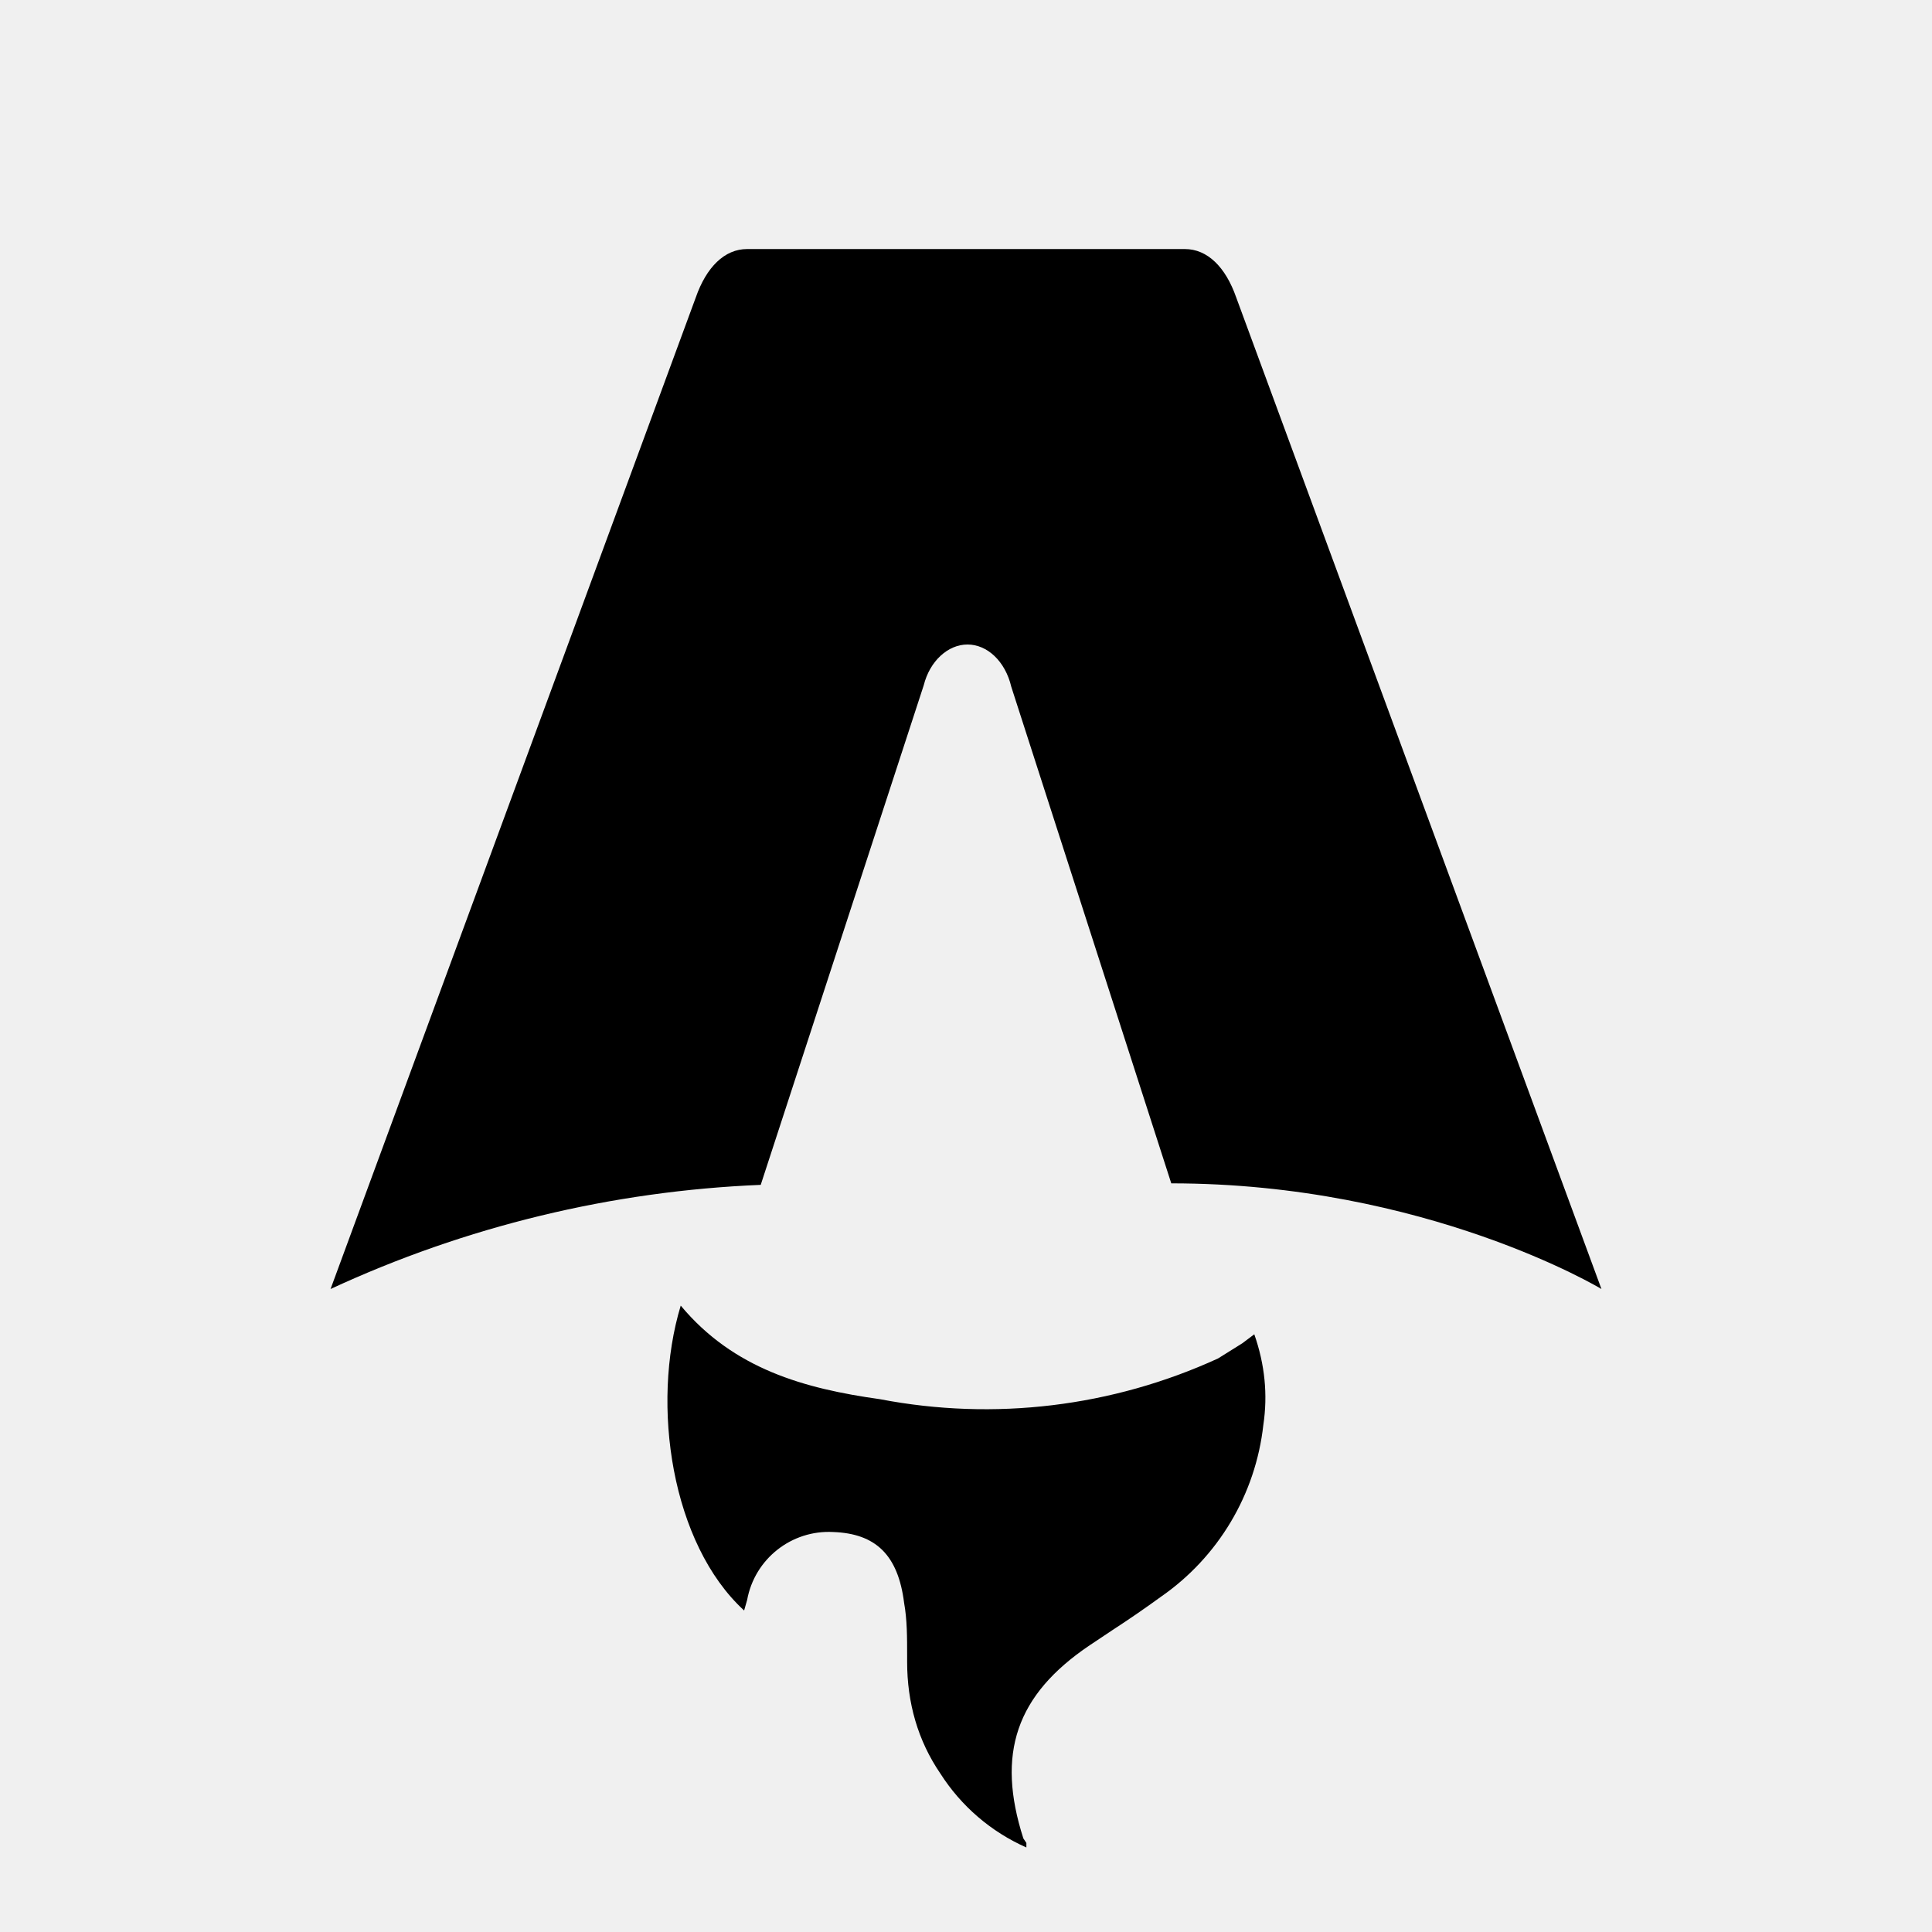
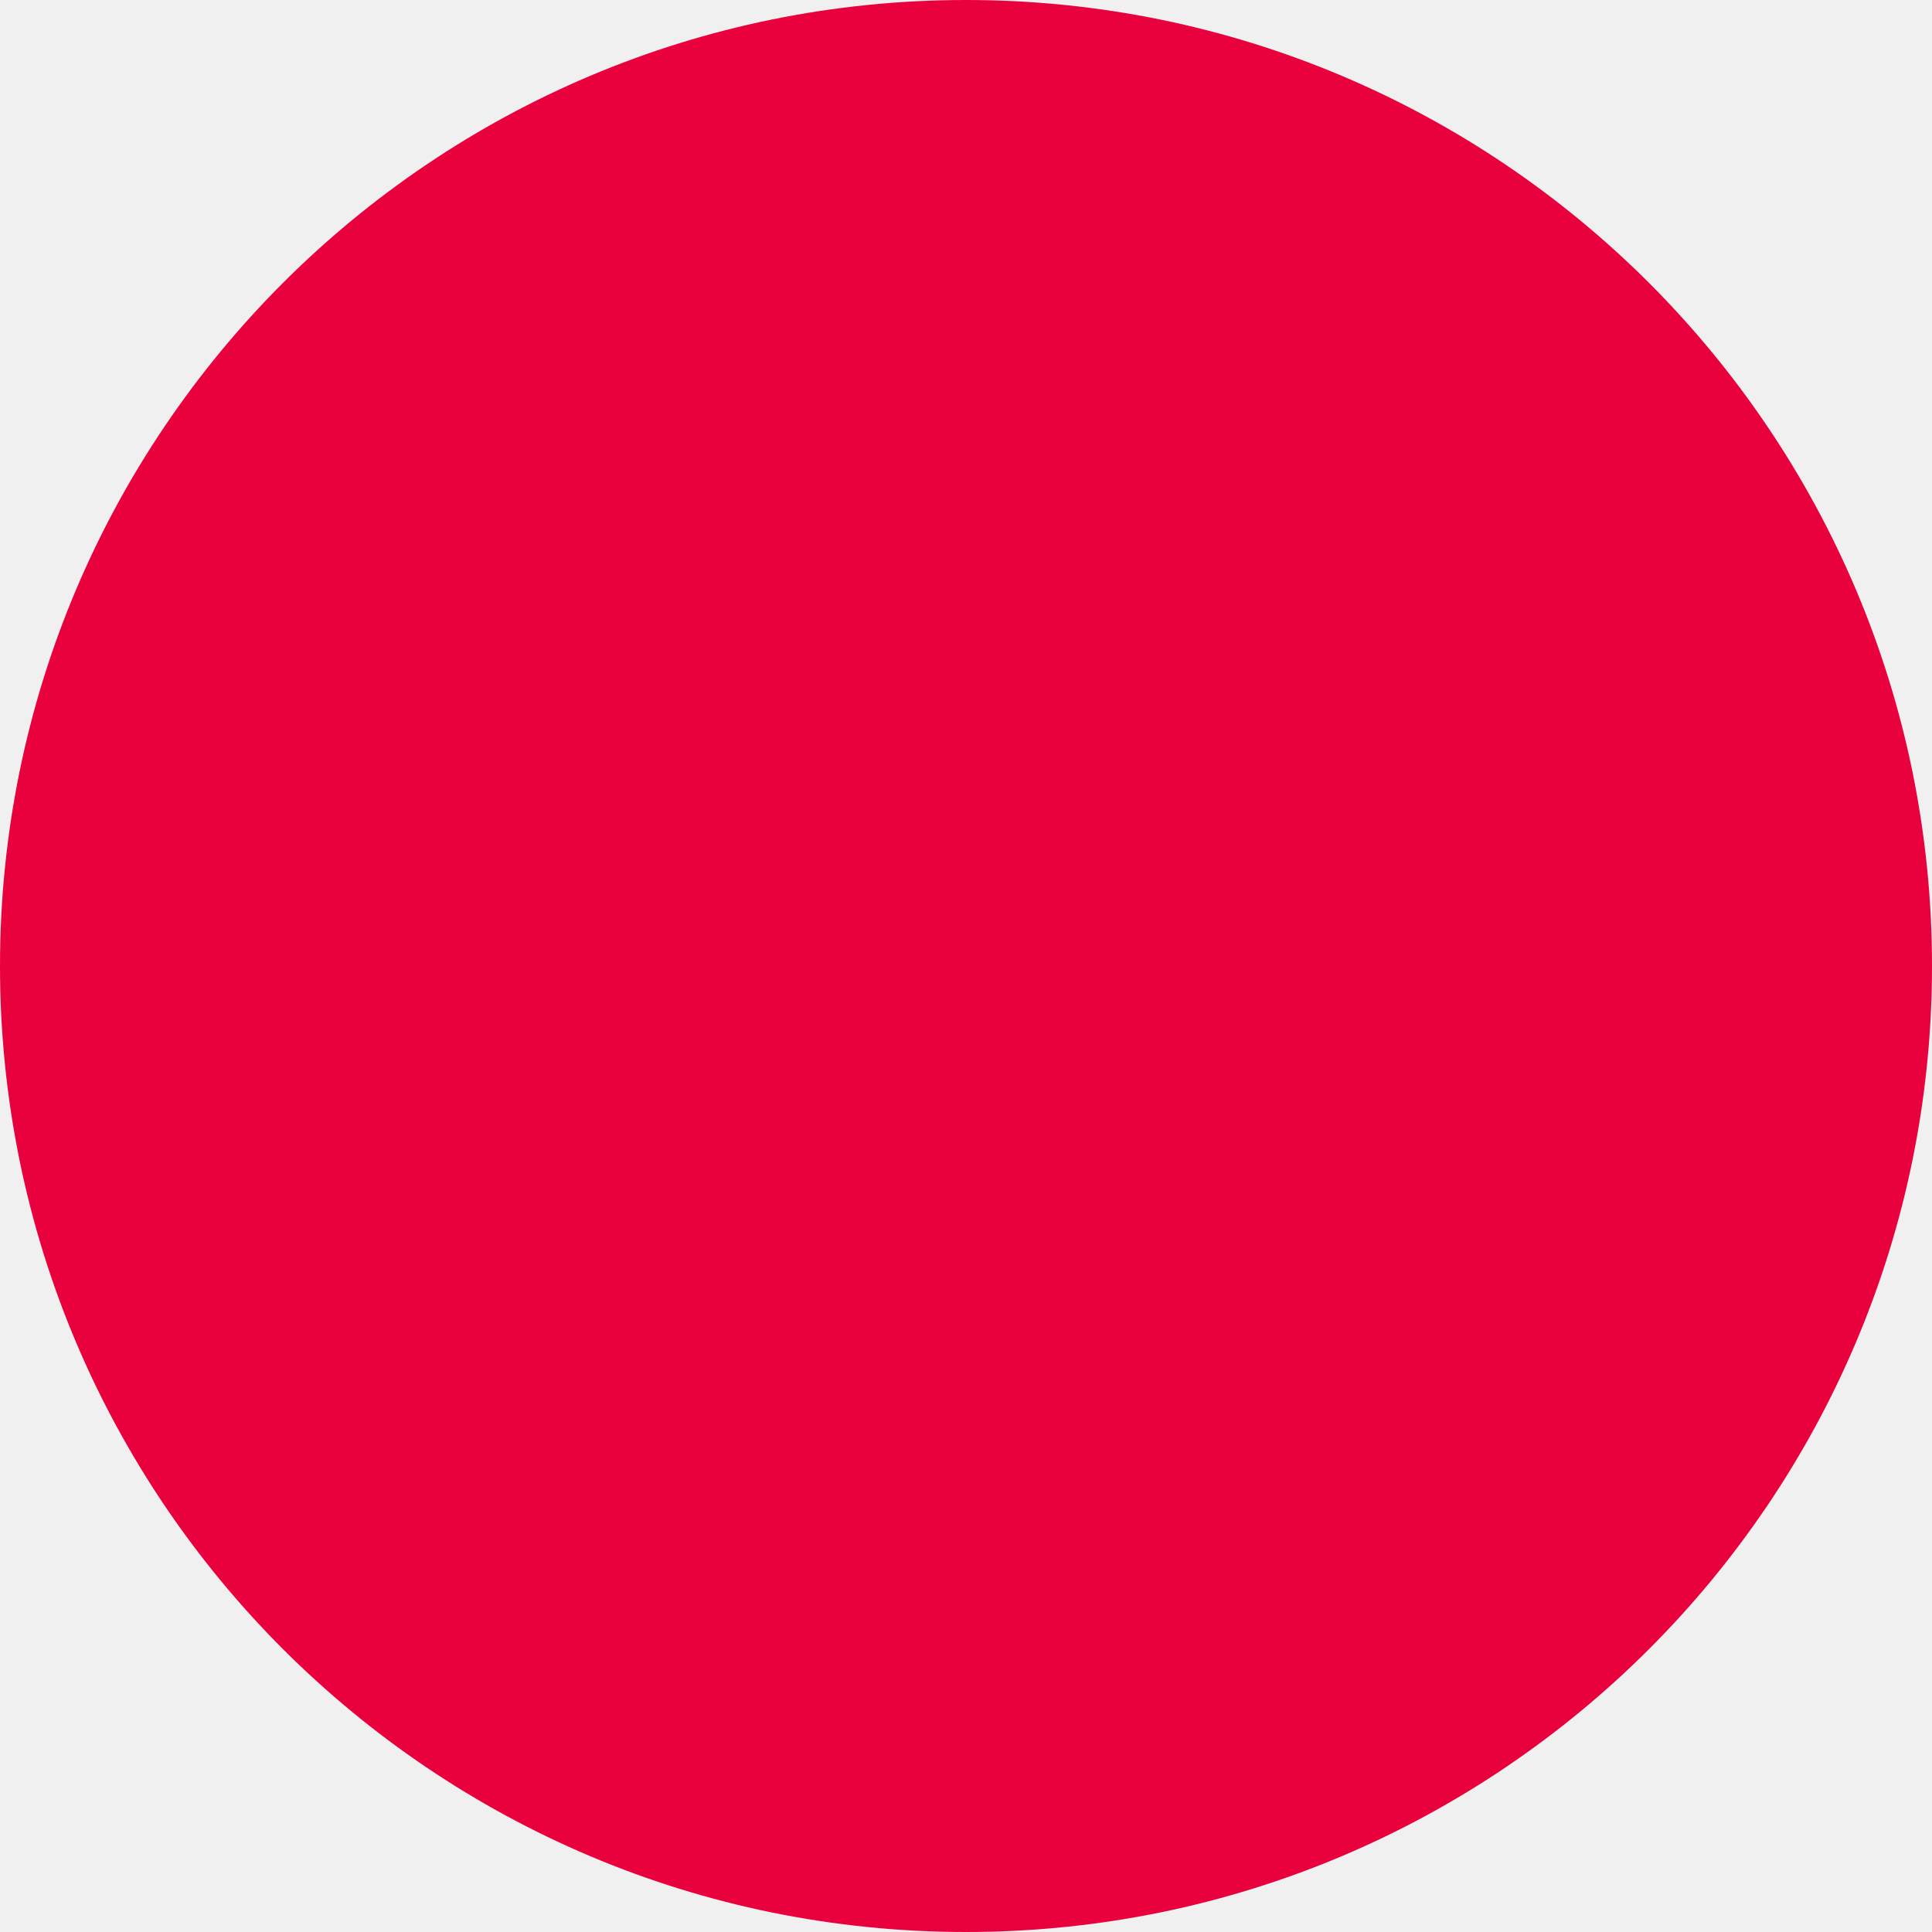
- <svg xmlns="http://www.w3.org/2000/svg" fill="none" viewBox="0 0 128 128">
-   <path d="M50.4 78.5a75.1 75.1 0 0 0-28.5 6.9l24.2-65.7c.7-2 1.9-3.2 3.4-3.2h29c1.5 0 2.7 1.2 3.4 3.2l24.2 65.7s-11.6-7-28.5-7L67 45.5c-.4-1.7-1.6-2.8-2.9-2.8-1.3 0-2.5 1.1-2.9 2.7L50.4 78.5Zm-1.1 28.2Zm-4.2-20.2c-2 6.6-.6 15.8 4.2 20.2a17.5 17.5 0 0 1 .2-.7 5.5 5.5 0 0 1 5.7-4.5c2.8.1 4.3 1.5 4.7 4.7.2 1.1.2 2.3.2 3.5v.4c0 2.7.7 5.2 2.2 7.4a13 13 0 0 0 5.7 4.9v-.3l-.2-.3c-1.8-5.6-.5-9.5 4.4-12.8l1.5-1a73 73 0 0 0 3.2-2.2 16 16 0 0 0 6.8-11.4c.3-2 .1-4-.6-6l-.8.6-1.6 1a37 37 0 0 1-22.4 2.7c-5-.7-9.7-2-13.2-6.2Z" />
-   <style>
+ <svg xmlns="http://www.w3.org/2000/svg" fill="none" viewBox="0 0 128 128" version="1.1" id="svg1">
+   <defs id="defs1" />
+   <style id="style1">
        path { fill: #000; }
        @media (prefers-color-scheme: dark) {
            path { fill: #FFF; }
        }
    </style>
+   <circle style="fill:#e9013d;stroke:none;stroke-width:16;stroke-linecap:square;stroke-linejoin:round;fill-opacity:1" id="path1" cx="64" cy="64" r="64" />
</svg>
